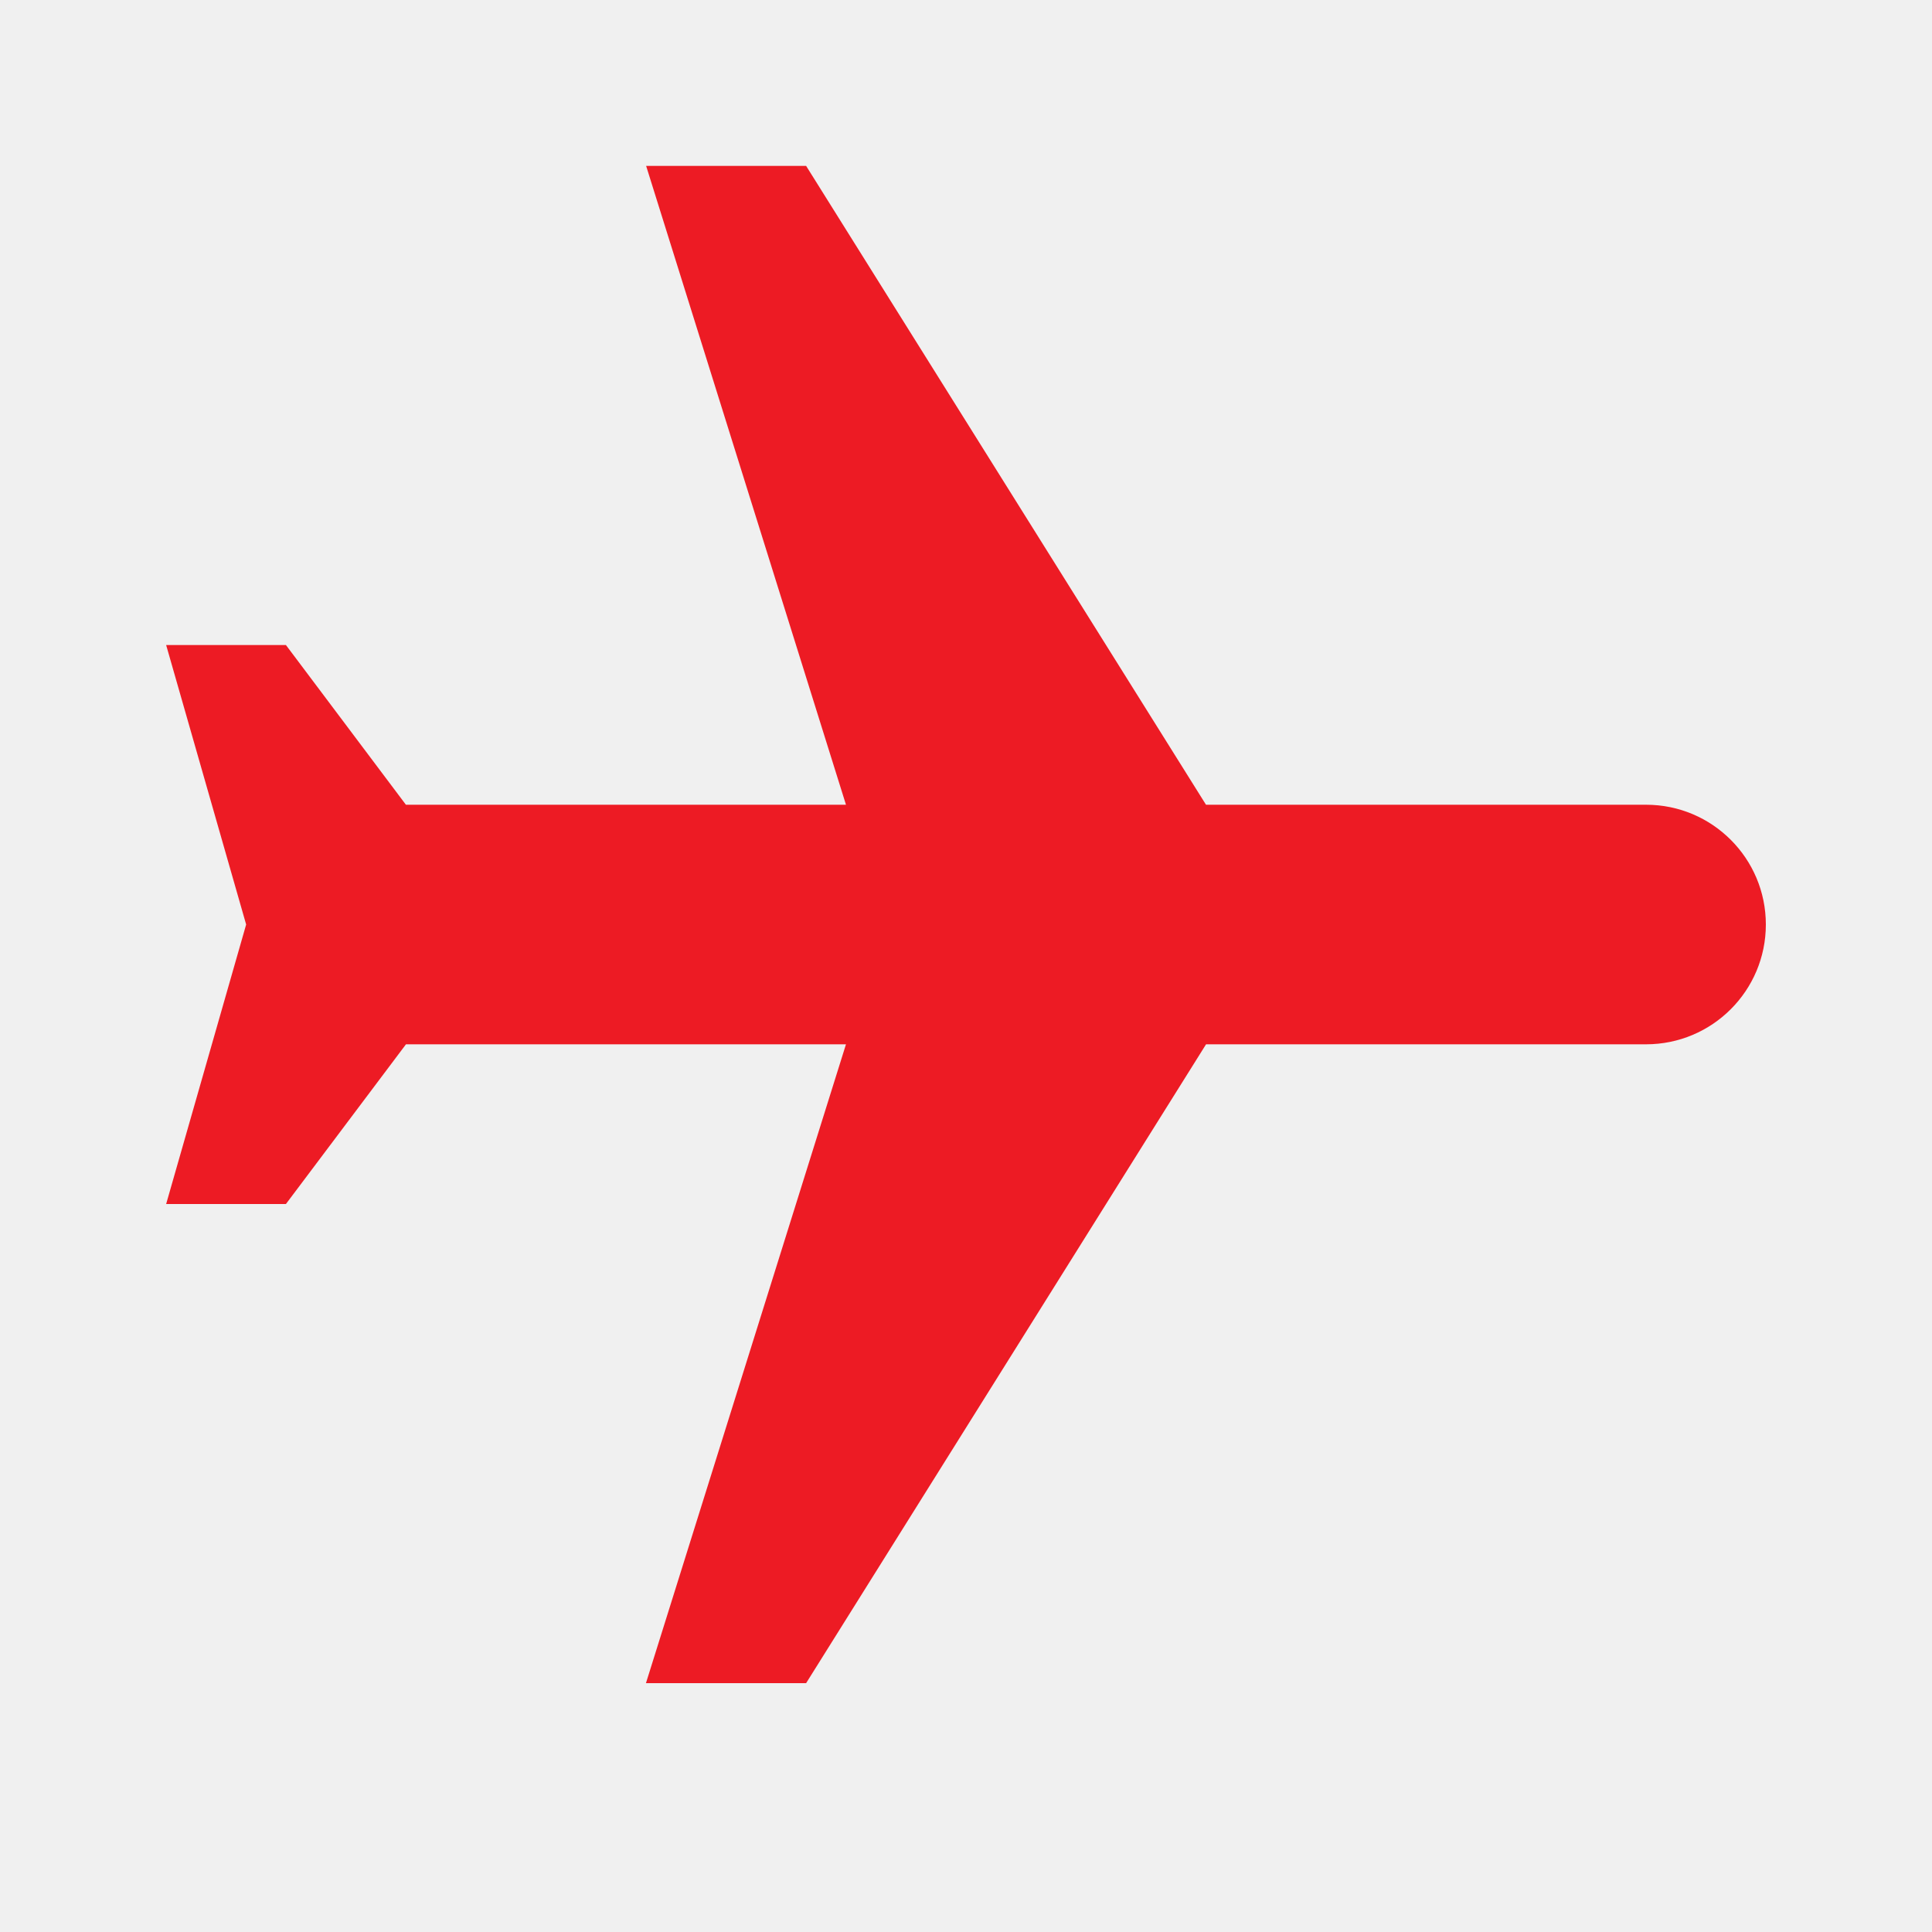
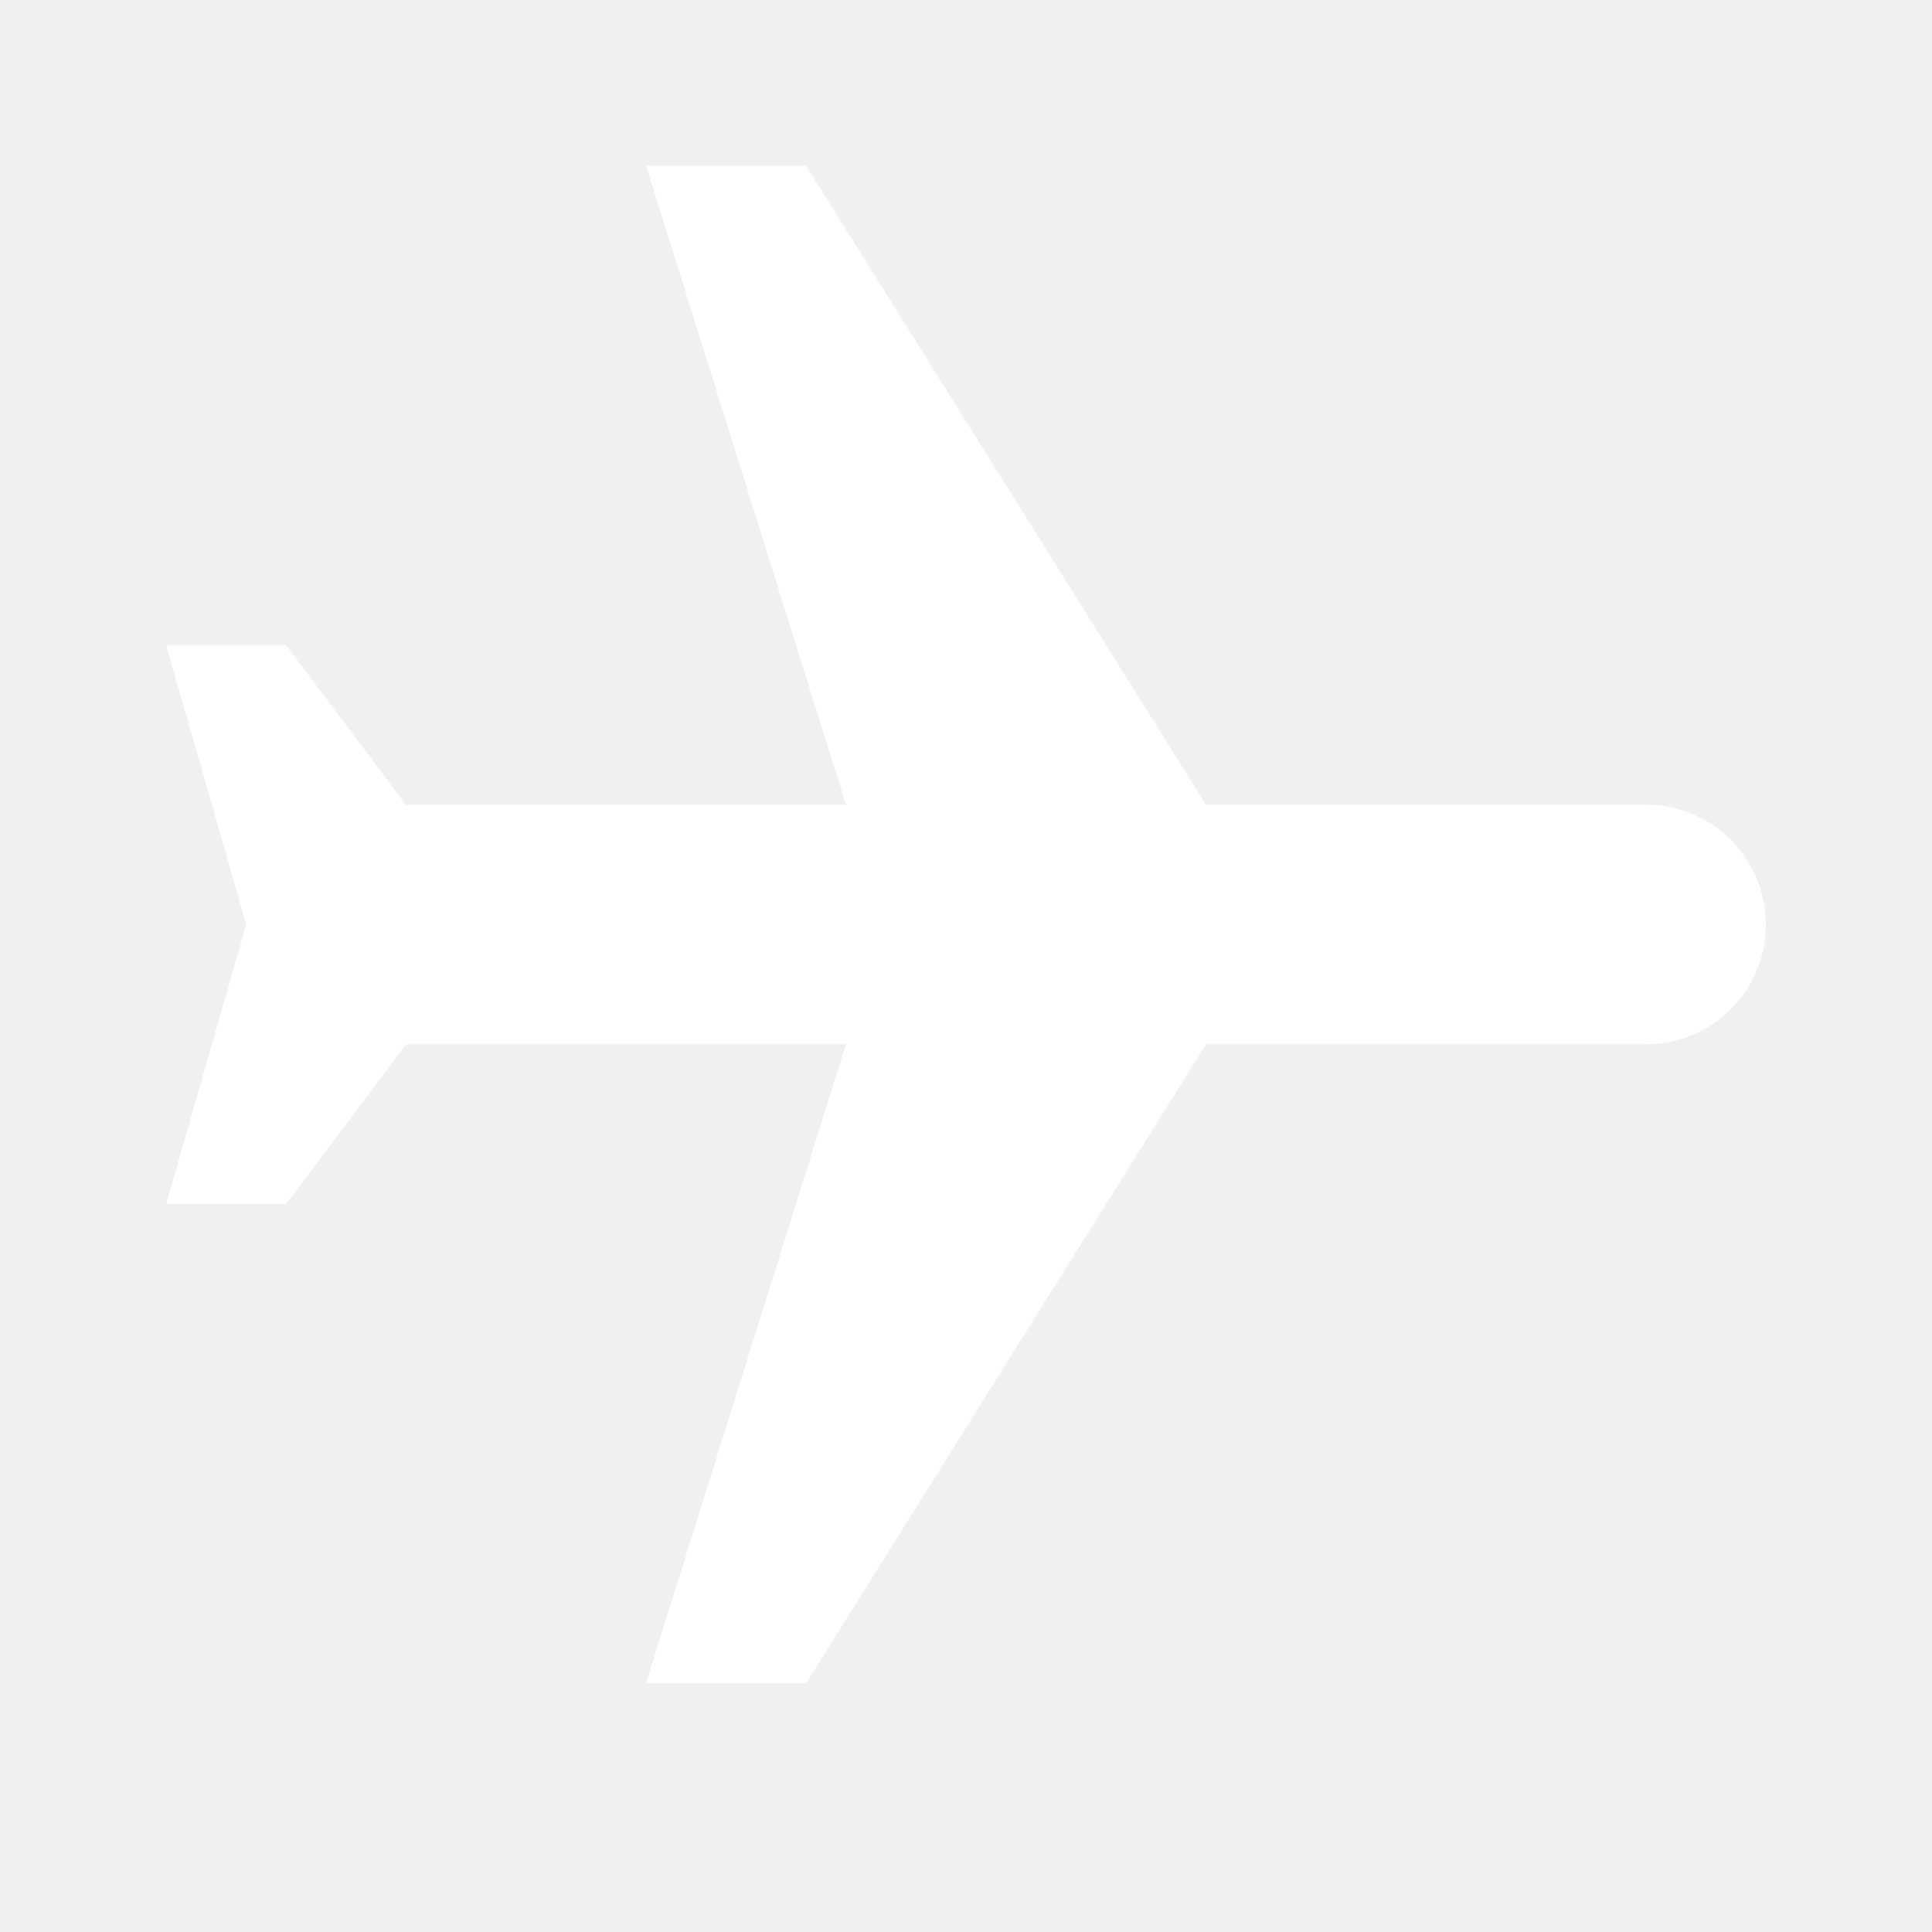
<svg xmlns="http://www.w3.org/2000/svg" width="32" height="32" viewBox="0 0 32 32">
  <g id="baseline-airplanemode_active-24px" transform="translate(32) rotate(90)">
-     <path id="Path_1017" data-name="Path 1017" d="M10.18,9" transform="translate(3.393 3)" fill="#ed1b24" />
-     <path id="Path_1018" data-name="Path 1018" d="M27.13,20.553V17.9L16.549,11.276V3.988a1.984,1.984,0,1,0-3.968,0v7.289L2,17.9v2.65L12.581,17.24v7.289L9.936,26.516V28.5l4.629-1.325L19.194,28.5V26.516l-2.645-1.988V17.24Z" transform="translate(0.748 0.748)" fill="#ed1b24" />
+     <path id="Path_1017" data-name="Path 1017" d="M10.18,9" transform="translate(3.393 3)" fill="#ffffff" />
+     <path id="Path_1018" data-name="Path 1018" d="M27.13,20.553V17.9L16.549,11.276V3.988a1.984,1.984,0,1,0-3.968,0v7.289L2,17.9v2.65L12.581,17.24v7.289L9.936,26.516V28.5l4.629-1.325L19.194,28.5V26.516l-2.645-1.988V17.24Z" transform="translate(0.748 0.748)" fill="#ffffff" />
    <path id="Path_1019" data-name="Path 1019" d="M0,0H32V32H0Z" fill="none" />
  </g>
</svg>
